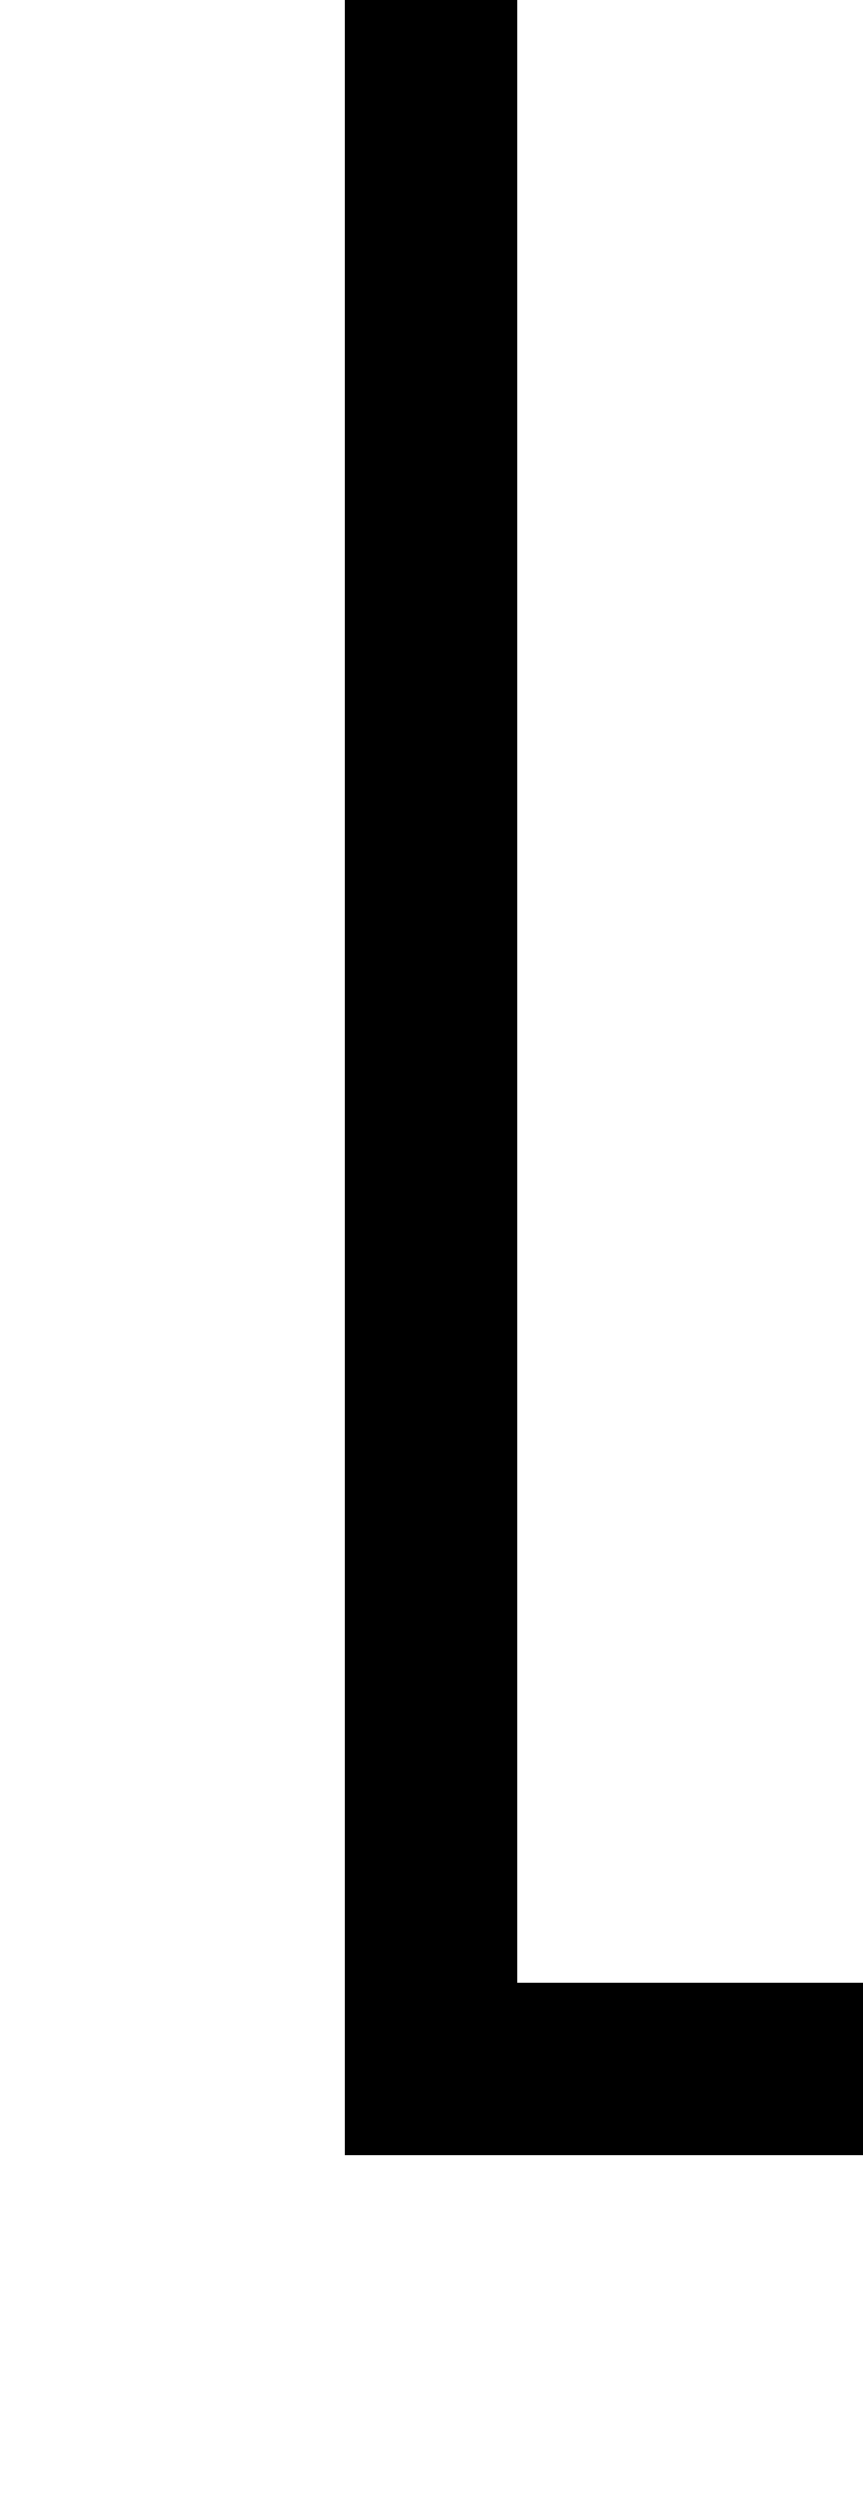
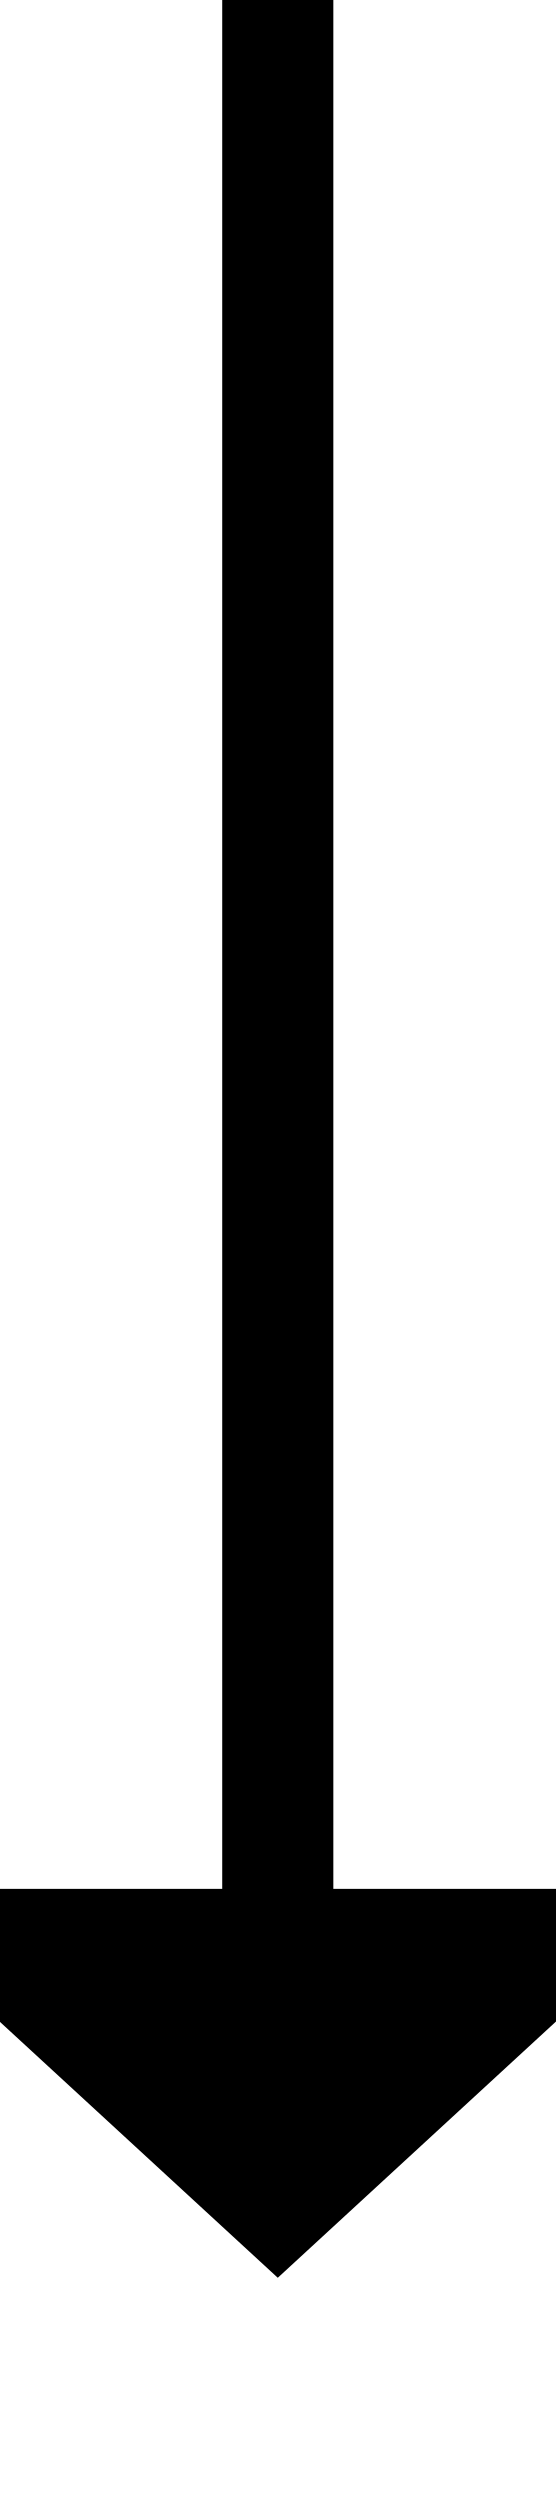
- <svg xmlns="http://www.w3.org/2000/svg" version="1.1" width="10px" height="29px" preserveAspectRatio="xMidYMin meet" viewBox="505 716  8 29">
-   <path d="M 509 716  L 509 740  L 649 740  L 649 754  " stroke-width="2" stroke="#000000" fill="none" />
-   <path d="M 641.4 753  L 649 760  L 656.6 753  L 641.4 753  Z " fill-rule="nonzero" fill="#000000" stroke="none" />
+ <svg xmlns="http://www.w3.org/2000/svg" version="1.1" width="10px" height="45px" preserveAspectRatio="xMidYMin meet" viewBox="505 454  8 45">
+   <path d="M 509 454  L 509 489  " stroke-width="2" stroke="#000000" fill="none" />
+   <path d="M 501.4 488  L 509 495  L 516.6 488  L 501.4 488  Z " fill-rule="nonzero" fill="#000000" stroke="none" />
</svg>
